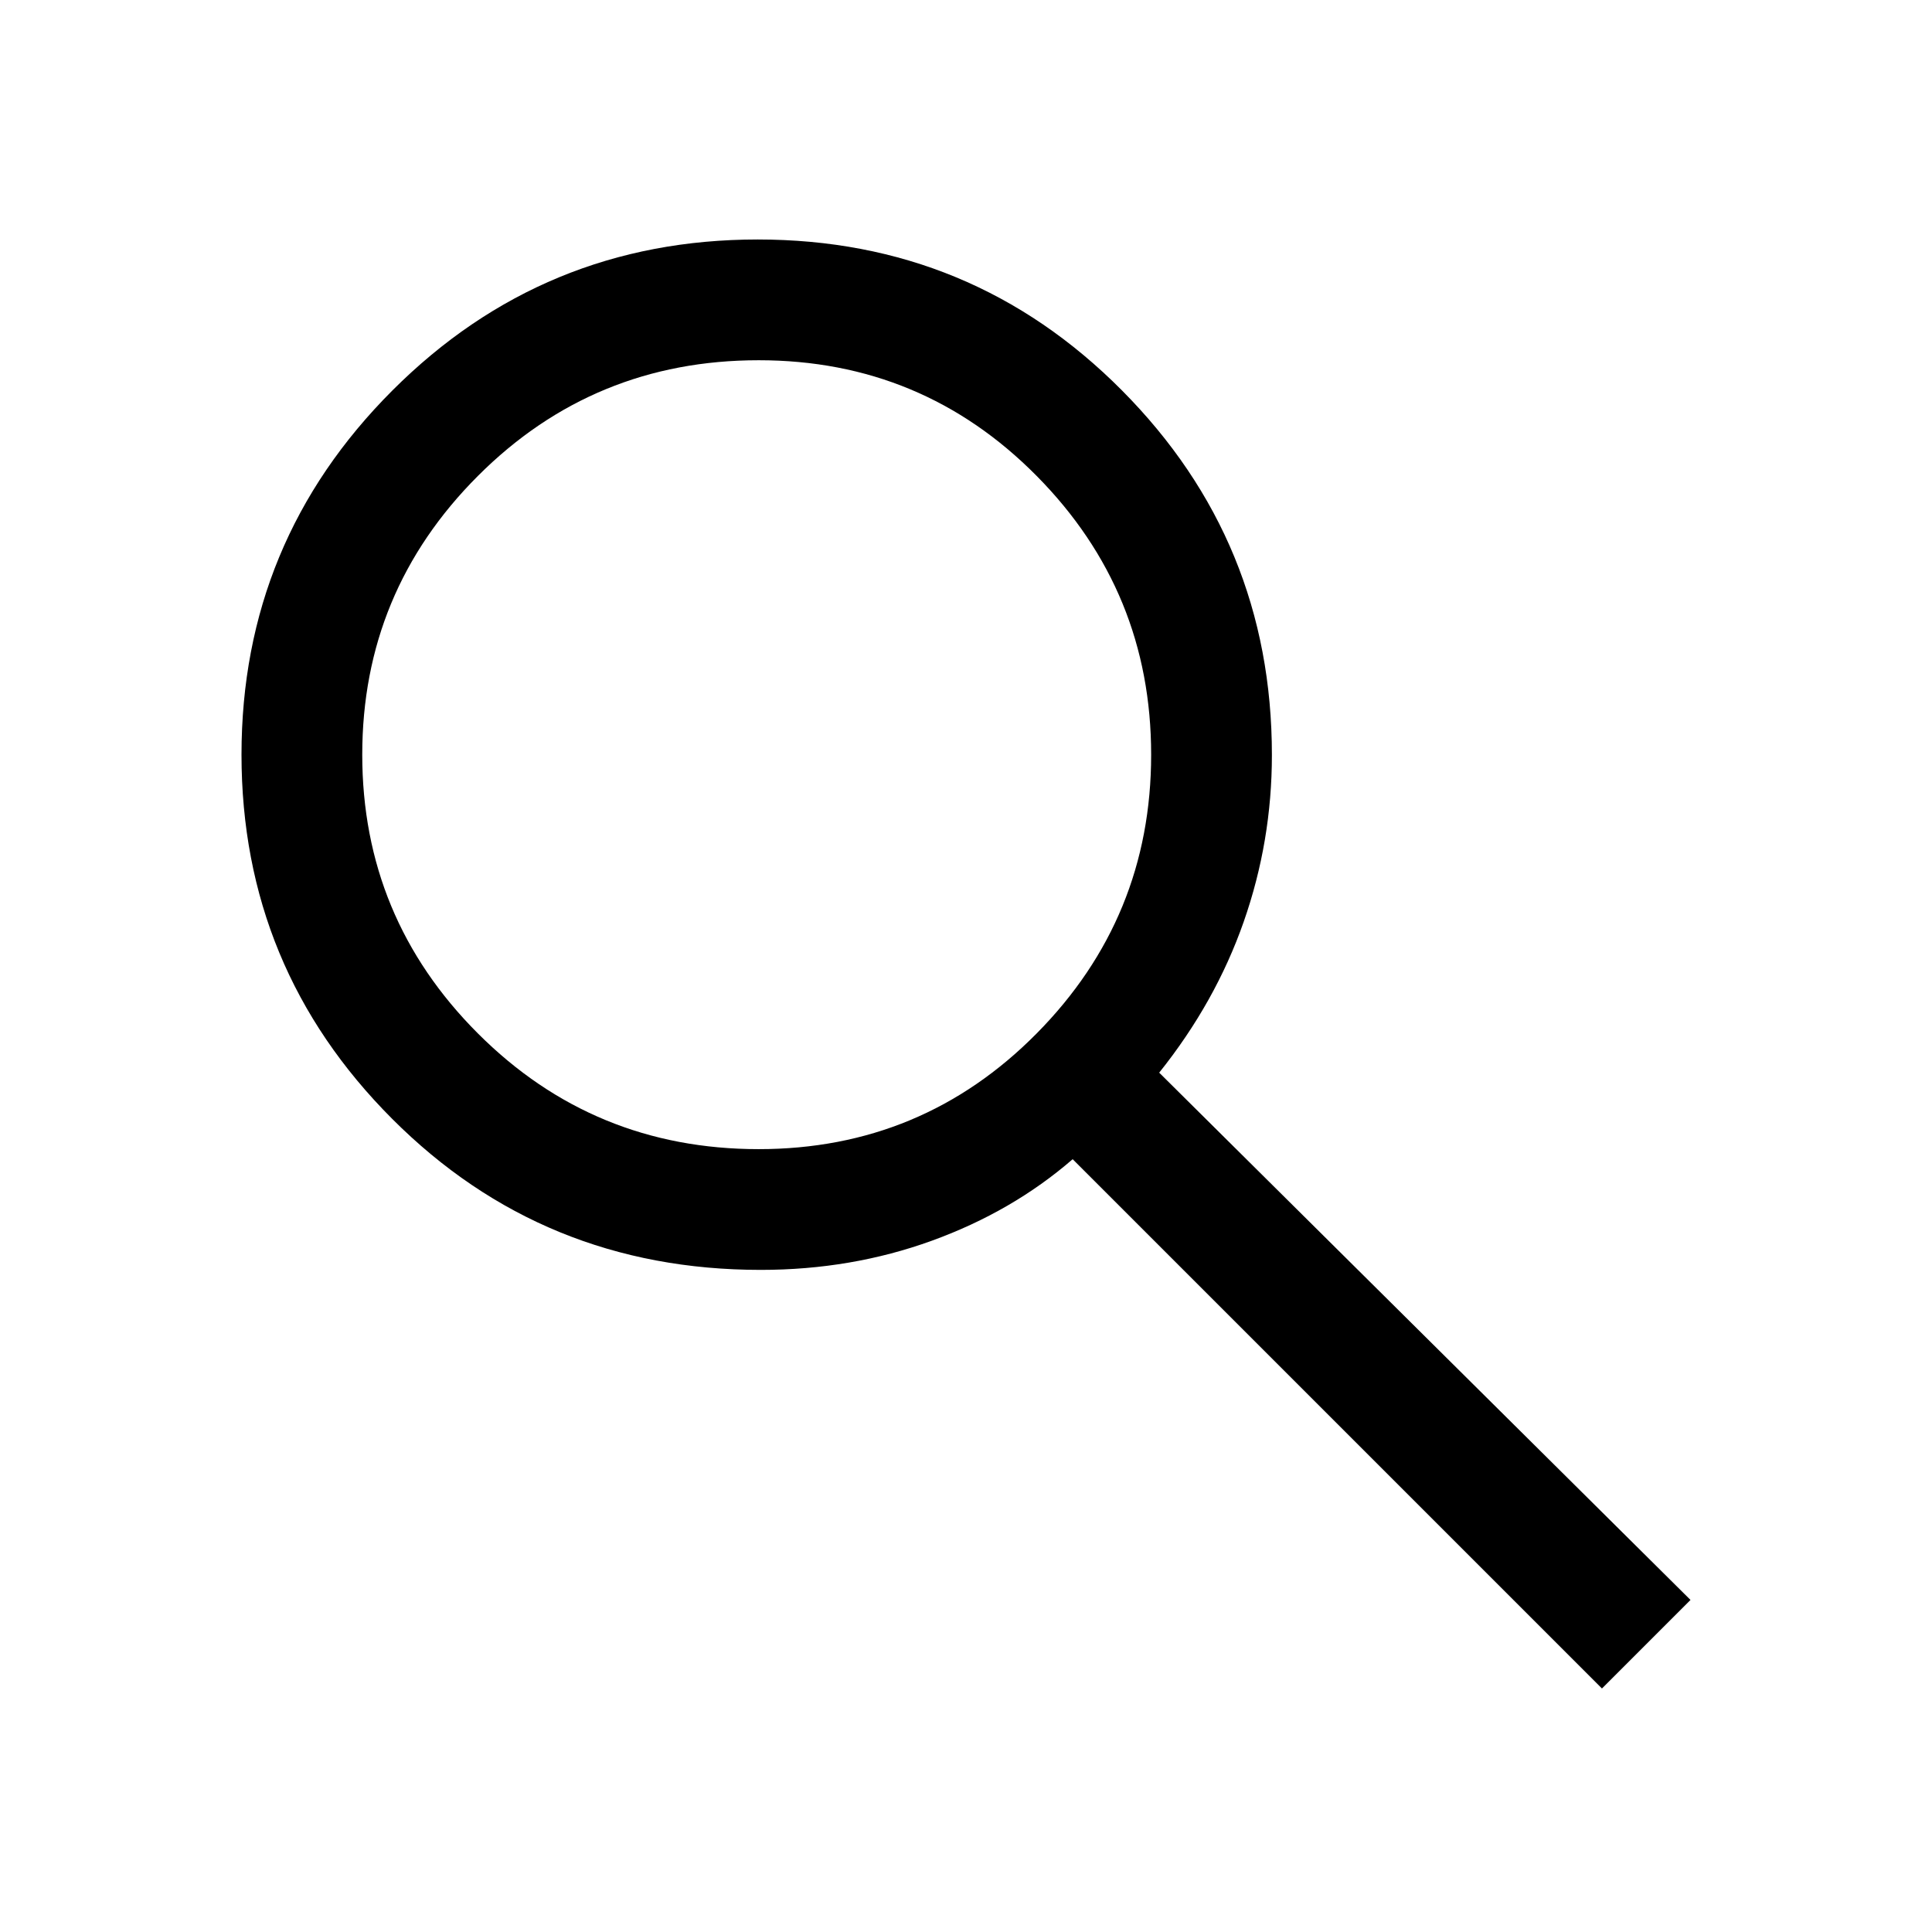
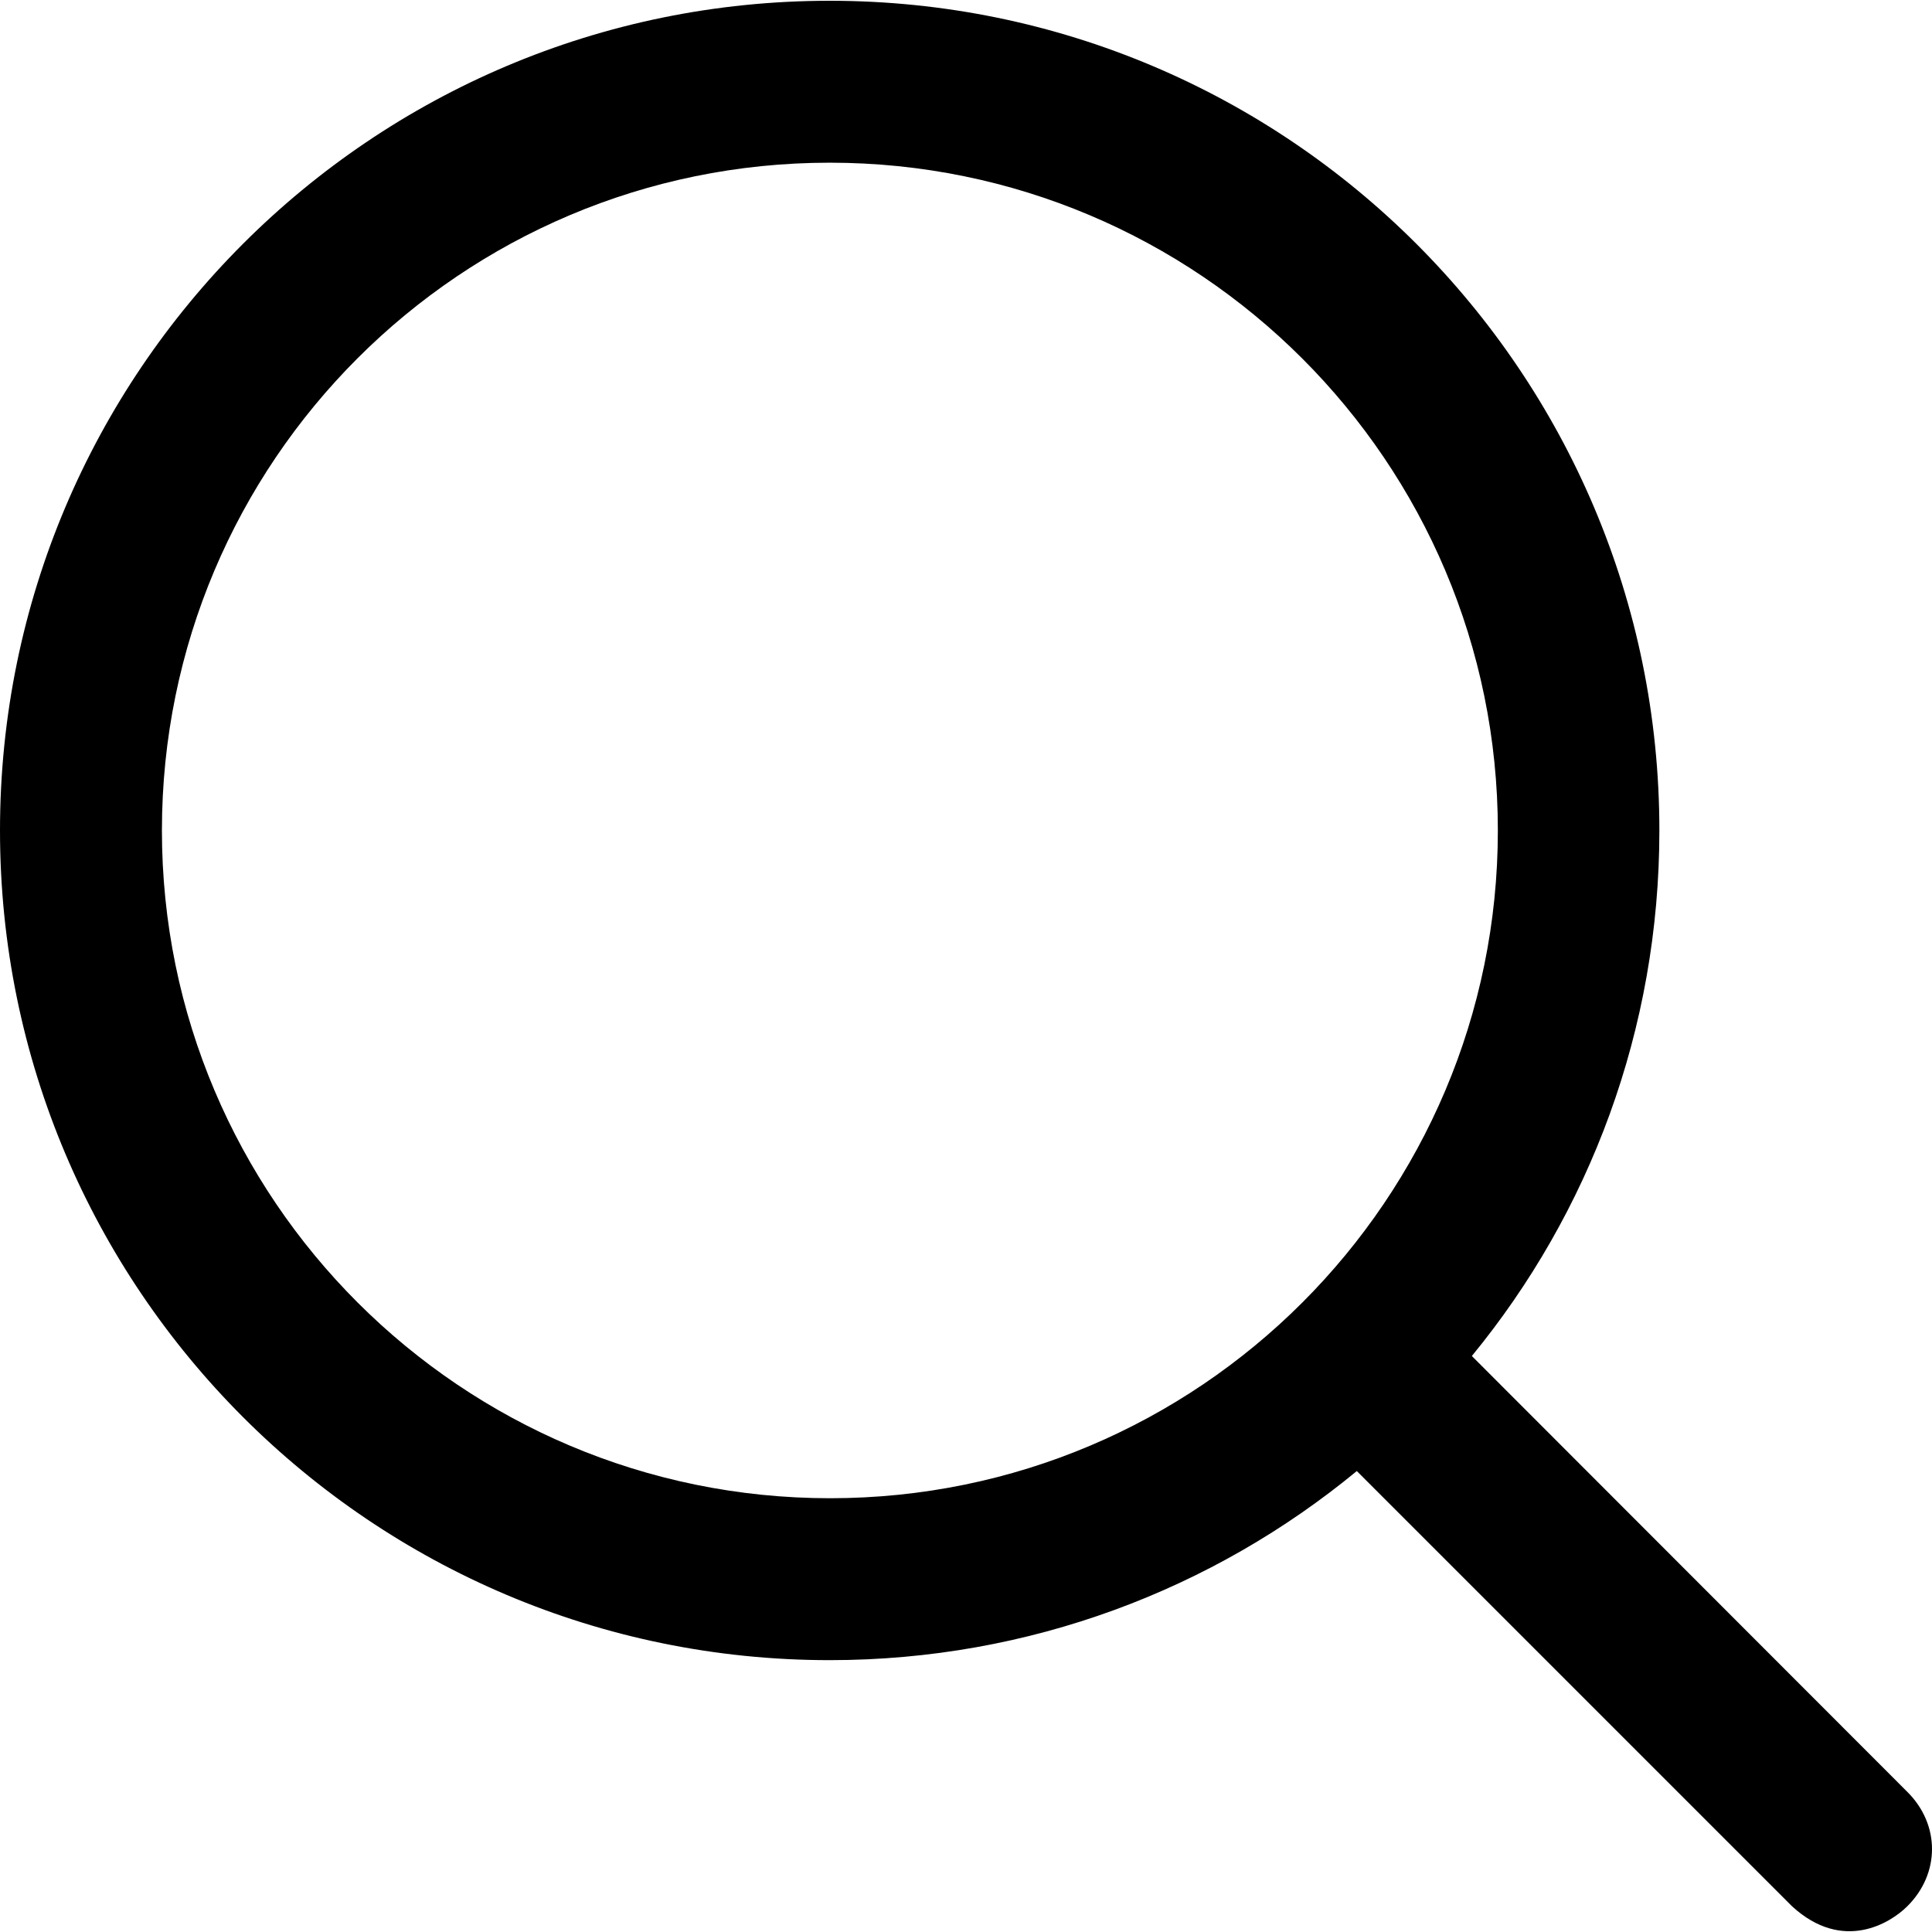
- <svg xmlns="http://www.w3.org/2000/svg" height="48" viewBox="0 -960 960 960" width="48">
-   <path d="M796-121 533-384q-30 26-69.959 40.5T378-329q-108.162 0-183.081-75Q120-479 120-585t75-181q75-75 181.5-75t181 75Q632-691 632-584.85 632-542 618-502q-14 40-42 75l264 262-44 44ZM377-389q81.25 0 138.125-57.5T572-585q0-81-56.875-138.5T377-781q-82.083 0-139.542 57.5Q180-666 180-585t57.458 138.5Q294.917-389 377-389Z" />
+ <svg xmlns="http://www.w3.org/2000/svg" fill="#000000" height="800px" width="800px" version="1.1" id="Capa_1" viewBox="0 0 490.4 490.4" xml:space="preserve">
+   <g>
+     <path d="M484.1,454.796l-110.5-110.6c29.8-36.3,47.6-82.8,47.6-133.4c0-116.3-94.3-210.6-210.6-210.6S0,94.496,0,210.796   s94.3,210.6,210.6,210.6c50.8,0,97.4-18,133.8-48l110.5,110.5c12.9,11.8,25,4.2,29.2,0C492.5,475.596,492.5,463.096,484.1,454.796z    M41.1,210.796c0-93.6,75.9-169.5,169.5-169.5s169.6,75.9,169.6,169.5s-75.9,169.5-169.5,169.5S41.1,304.396,41.1,210.796z" />
+   </g>
</svg>
